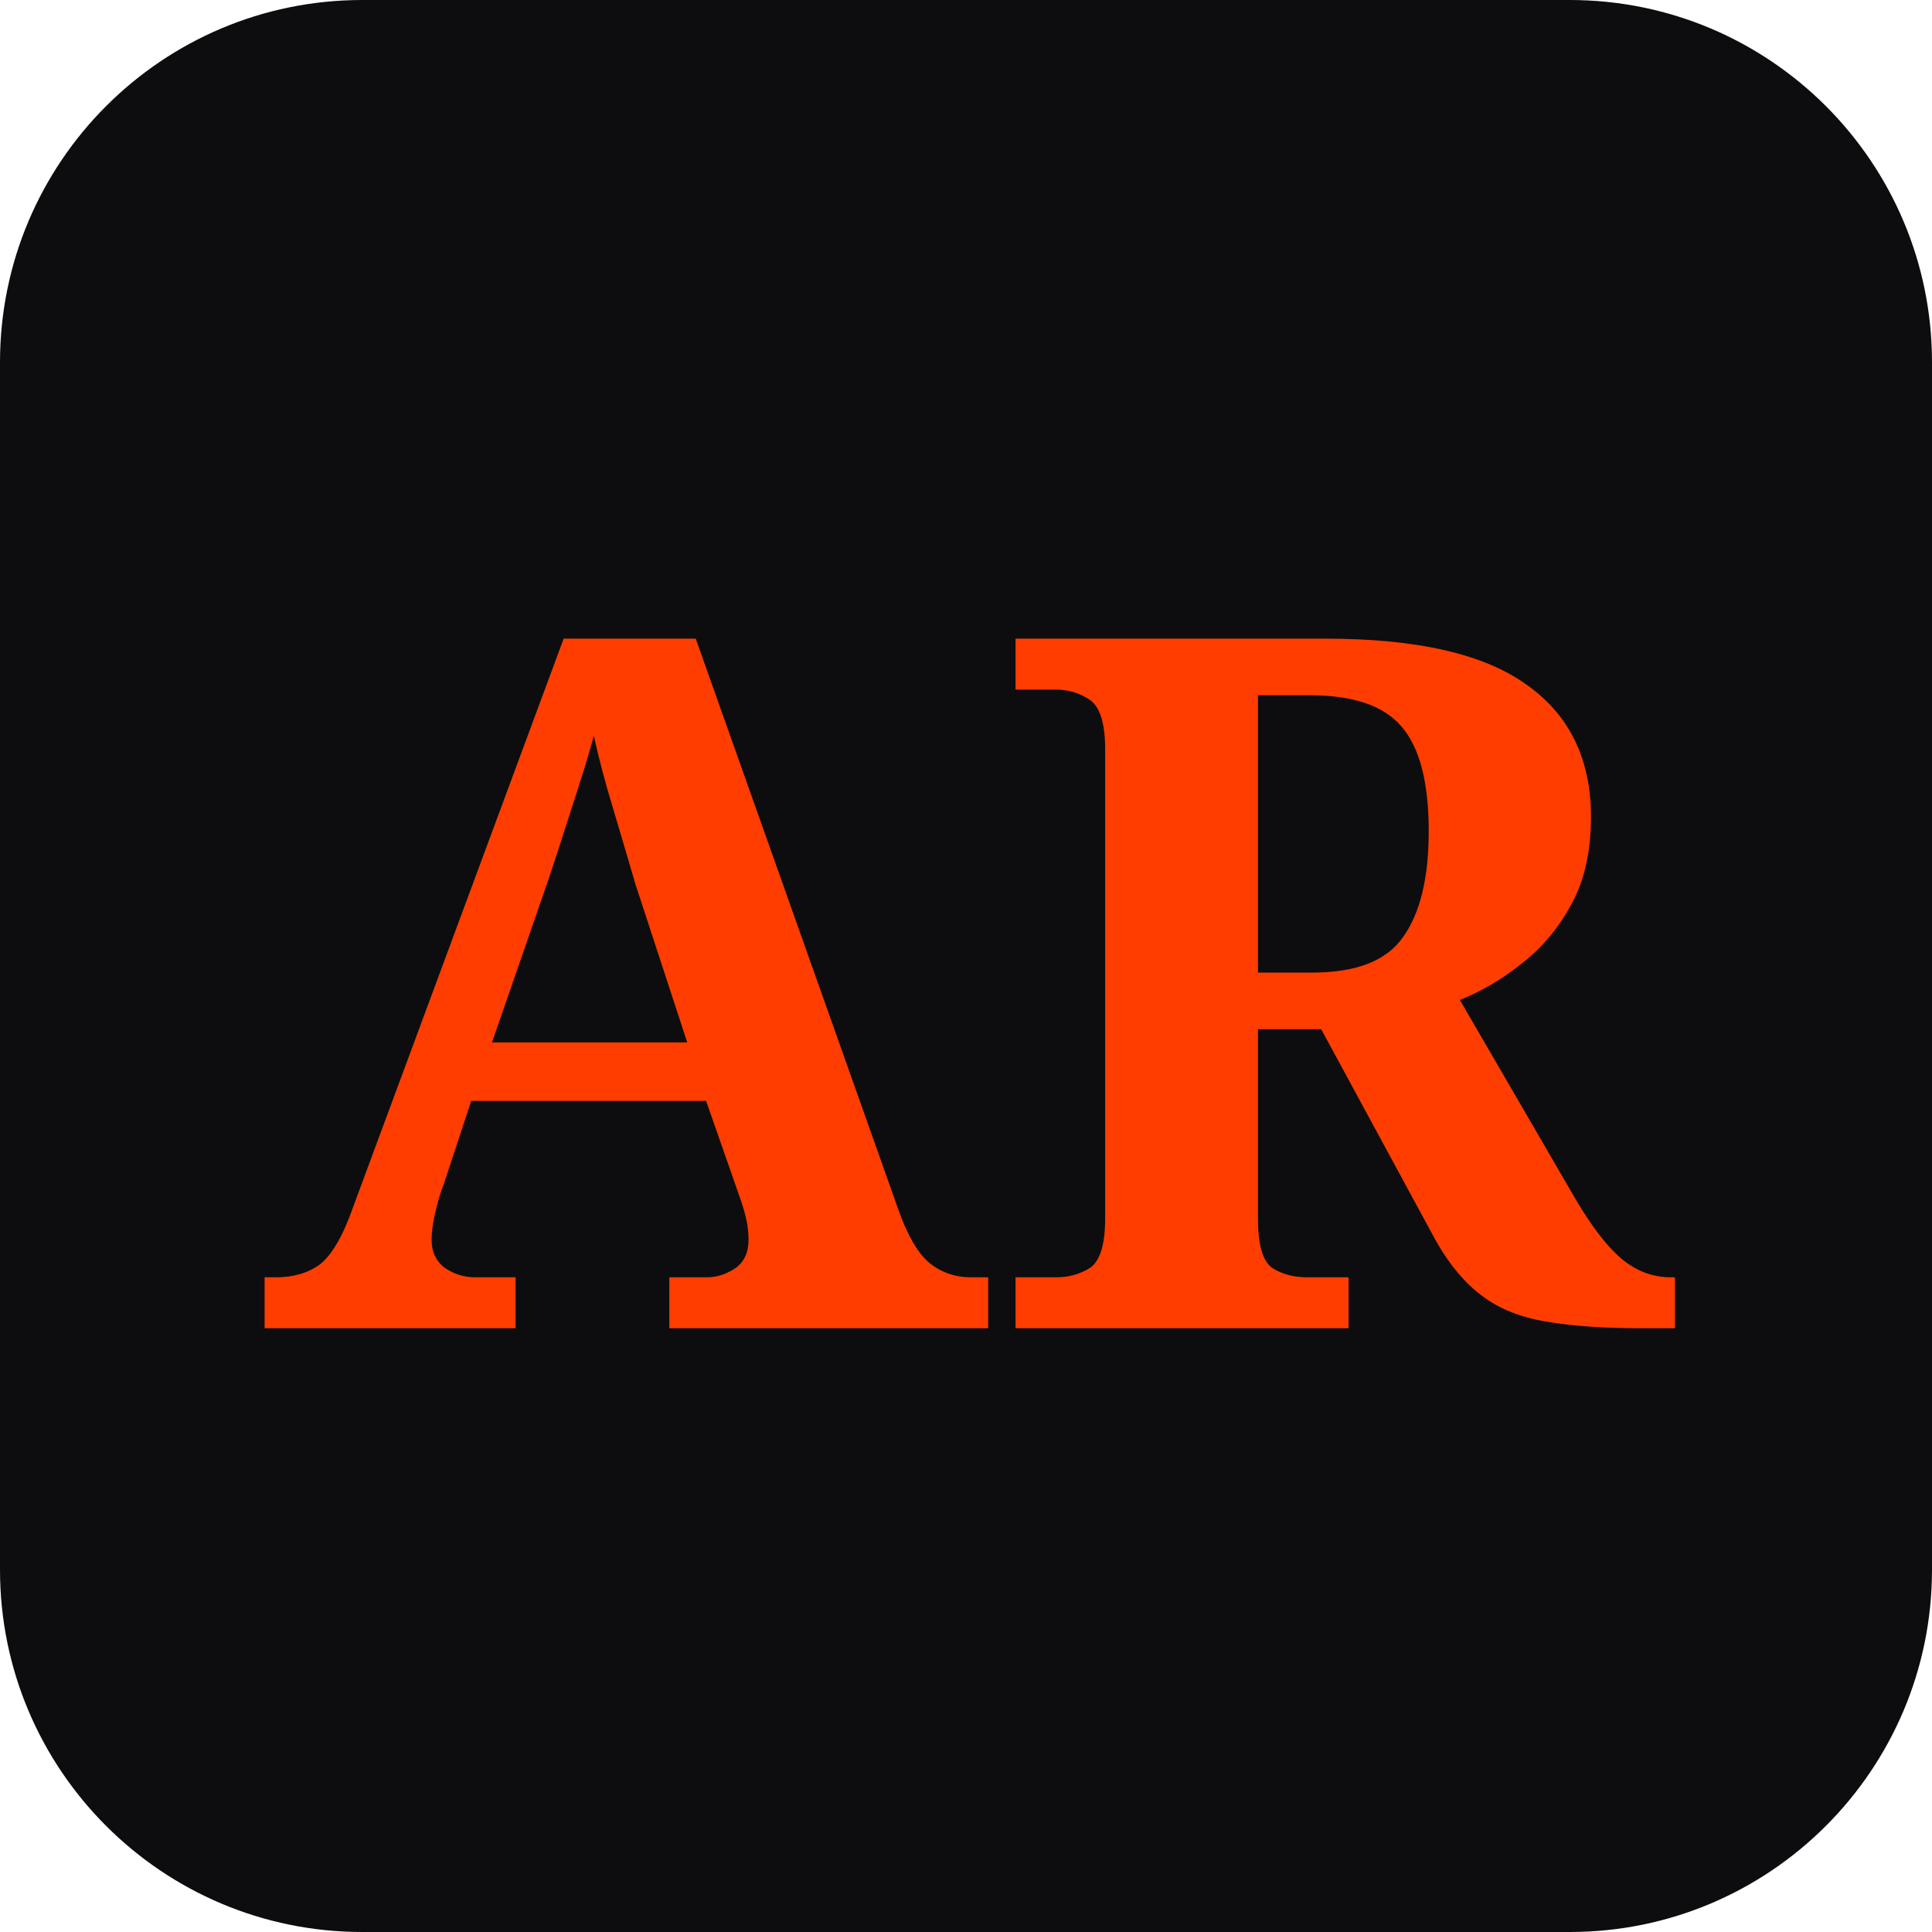
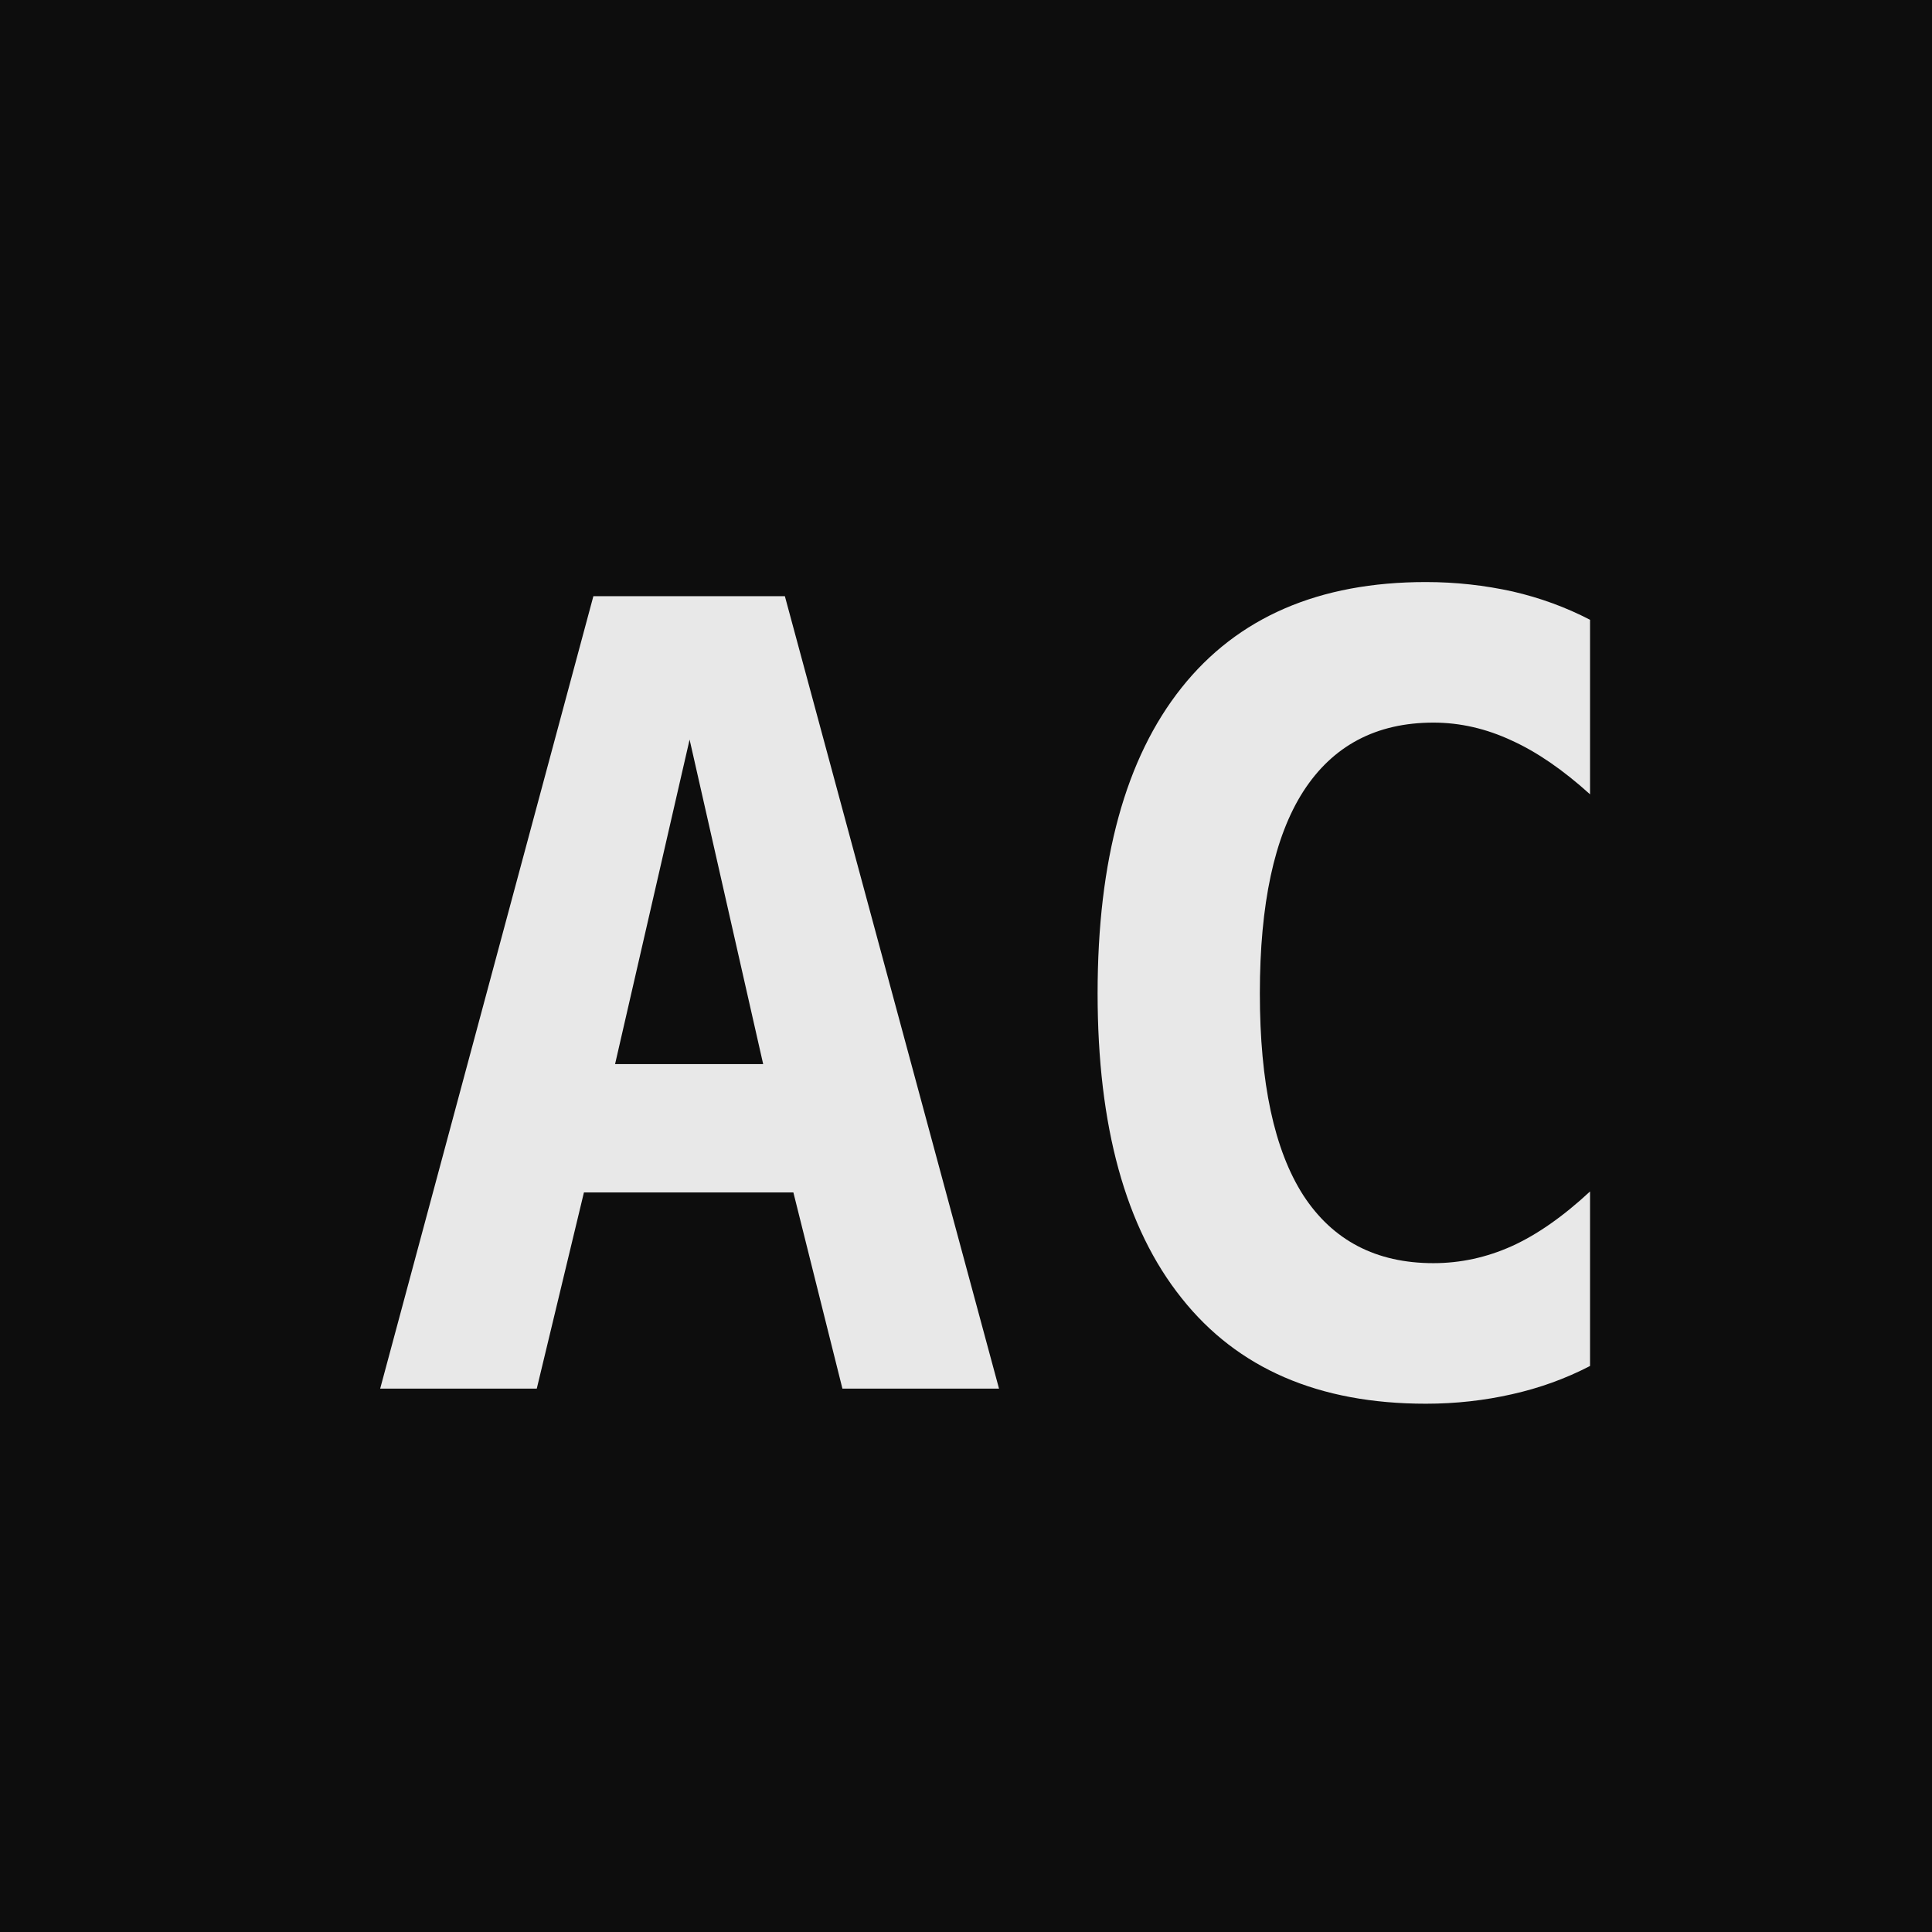
<svg xmlns="http://www.w3.org/2000/svg" viewBox="0 0 32 32">
-   <rect width="32" height="32" fill="#0D0D0F" rx="6" />
-   <text x="16" y="22" font-family="Georgia, serif" font-size="16" font-weight="900" fill="#FF3D00" text-anchor="middle">AR</text>
+   <rect width="32" height="32" fill="#0d0d0d" />
+   <text x="6" y="23" font-family="monospace" font-size="18" font-weight="600" fill="#e8e8e8">AC</text>
</svg>
